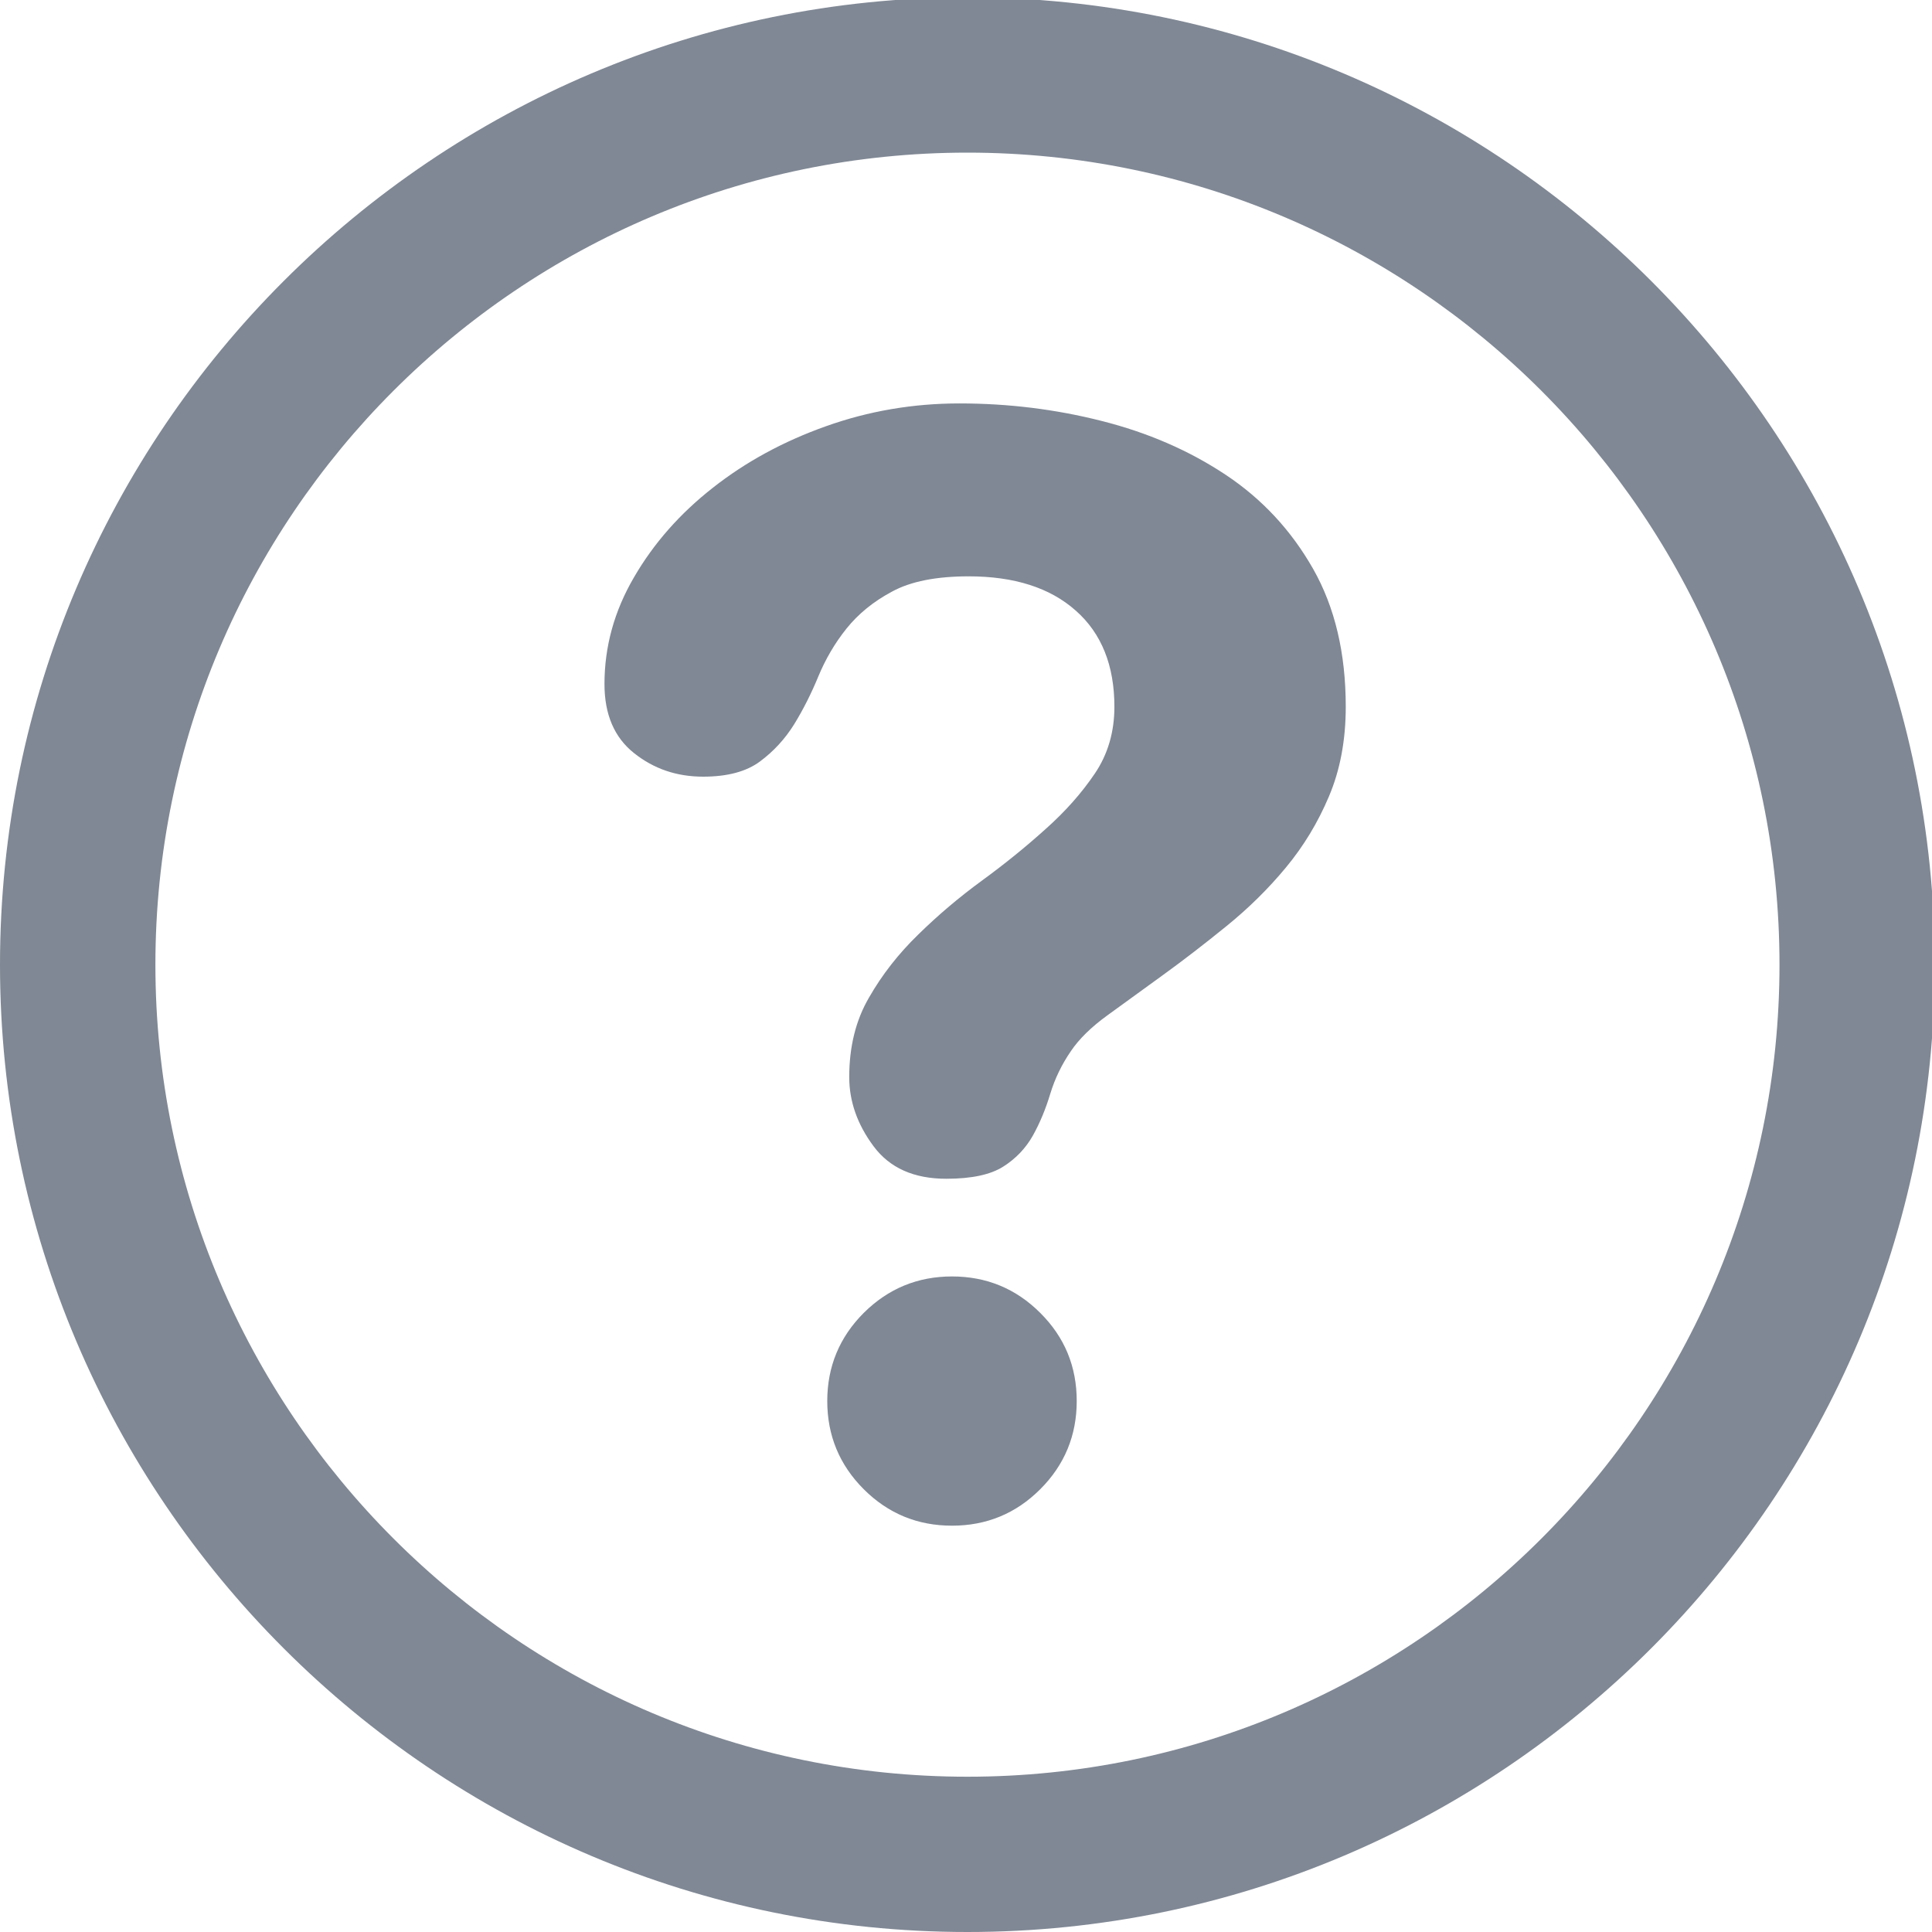
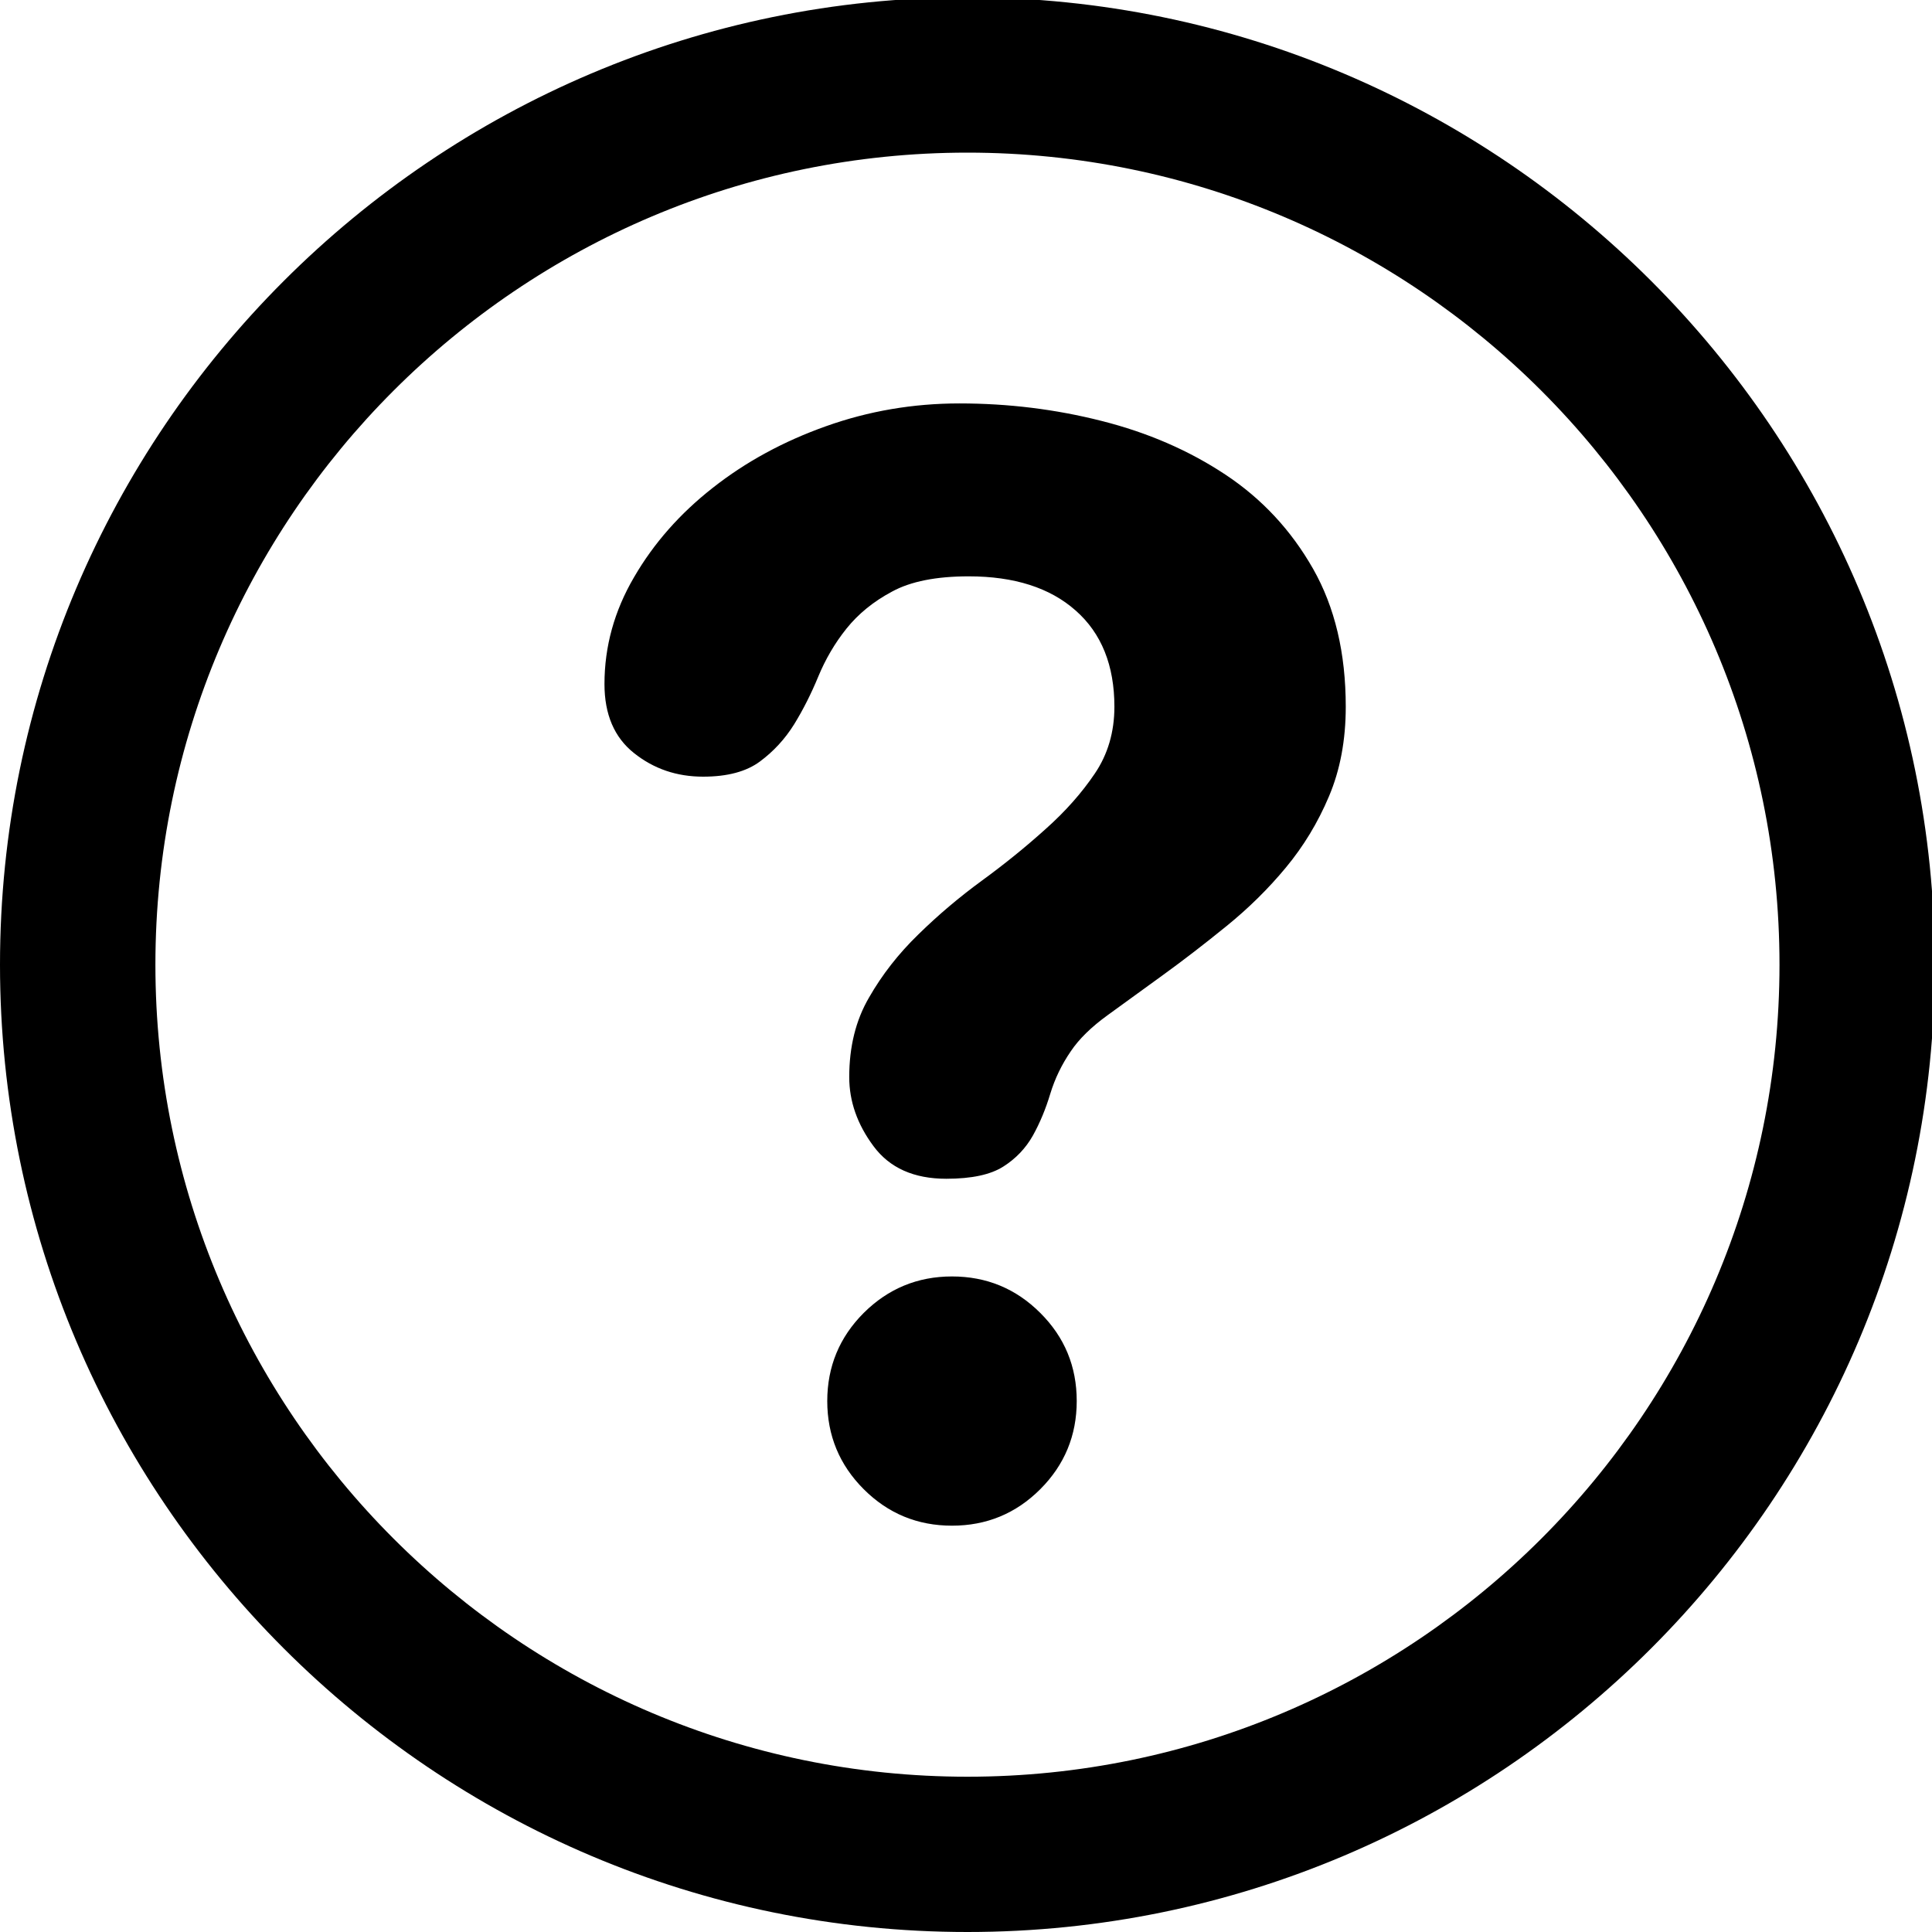
<svg xmlns="http://www.w3.org/2000/svg" width="16px" height="16px" viewBox="0 0 16 16" version="1.1">
  <defs />
-   <g id="Dashboard_light_10x-fonts" stroke="none" stroke-width="1" fill="none" fill-rule="evenodd">
-     <g id="EMP100---APAC-Overview-Dashboard-Copy" transform="translate(-28, -749)" fill="#808895">
+   <g id="Dashboard_light_10x-fonts" stroke="none" stroke-width="1" fill-rule="evenodd">
+     <g id="EMP100---APAC-Overview-Dashboard-Copy" transform="translate(-28, -749)">
      <g id="Service-center" transform="translate(27, 718)">
        <g id="Help" transform="translate(1, 30)">
          <path d="M8.012,0.978 C3.595,0.978 0,4.572 0,8.989 C0,13.406 3.594,17 8.012,17 C12.43,17 16.023,13.406 16.023,8.989 C16.023,4.571 12.43,0.978 8.012,0.978 M8.012,15.714 C4.304,15.714 1.287,12.697 1.287,8.989 C1.287,5.28 4.304,2.264 8.012,2.264 C11.72,2.264 14.737,5.281 14.737,8.989 C14.737,12.697 11.72,15.714 8.012,15.714 M7.884,11.571 C7.599,11.571 7.355,11.672 7.153,11.873 C6.952,12.074 6.851,12.318 6.851,12.603 C6.851,12.888 6.952,13.132 7.153,13.333 C7.355,13.535 7.599,13.635 7.884,13.635 C8.169,13.635 8.413,13.535 8.615,13.333 C8.816,13.132 8.917,12.888 8.917,12.603 C8.917,12.317 8.817,12.074 8.615,11.873 C8.414,11.672 8.17,11.571 7.884,11.571 M10.149,4.931 C9.846,4.73 9.504,4.582 9.123,4.486 C8.741,4.389 8.349,4.341 7.946,4.341 C7.562,4.341 7.193,4.404 6.84,4.53 C6.488,4.655 6.176,4.825 5.904,5.039 C5.632,5.252 5.414,5.499 5.251,5.78 C5.087,6.06 5.006,6.355 5.006,6.665 C5.006,6.916 5.087,7.107 5.251,7.237 C5.414,7.367 5.604,7.432 5.823,7.432 C6.024,7.432 6.181,7.39 6.294,7.306 C6.407,7.222 6.501,7.12 6.577,6.998 C6.652,6.876 6.718,6.745 6.777,6.602 C6.836,6.46 6.913,6.327 7.01,6.206 C7.107,6.085 7.232,5.982 7.388,5.899 C7.542,5.815 7.754,5.773 8.022,5.773 C8.399,5.773 8.695,5.867 8.908,6.056 C9.122,6.244 9.229,6.511 9.229,6.853 C9.229,7.063 9.174,7.248 9.067,7.406 C8.959,7.566 8.824,7.719 8.66,7.865 C8.497,8.012 8.322,8.154 8.133,8.292 C7.944,8.43 7.768,8.579 7.605,8.739 C7.441,8.898 7.305,9.072 7.197,9.261 C7.087,9.449 7.033,9.669 7.033,9.92 C7.033,10.121 7.1,10.312 7.234,10.492 C7.368,10.673 7.569,10.762 7.837,10.762 C8.047,10.762 8.204,10.728 8.309,10.661 C8.413,10.595 8.495,10.509 8.554,10.404 C8.612,10.3 8.66,10.184 8.698,10.058 C8.736,9.933 8.793,9.815 8.868,9.706 C8.935,9.606 9.037,9.505 9.176,9.405 C9.315,9.304 9.468,9.193 9.635,9.072 C9.802,8.951 9.977,8.816 10.158,8.669 C10.338,8.523 10.502,8.362 10.648,8.186 C10.795,8.009 10.914,7.813 11.006,7.595 C11.098,7.378 11.145,7.131 11.145,6.853 C11.145,6.409 11.055,6.028 10.874,5.71 C10.693,5.392 10.452,5.132 10.149,4.931" id="Page-1" />
        </g>
      </g>
    </g>
  </g>
</svg>
